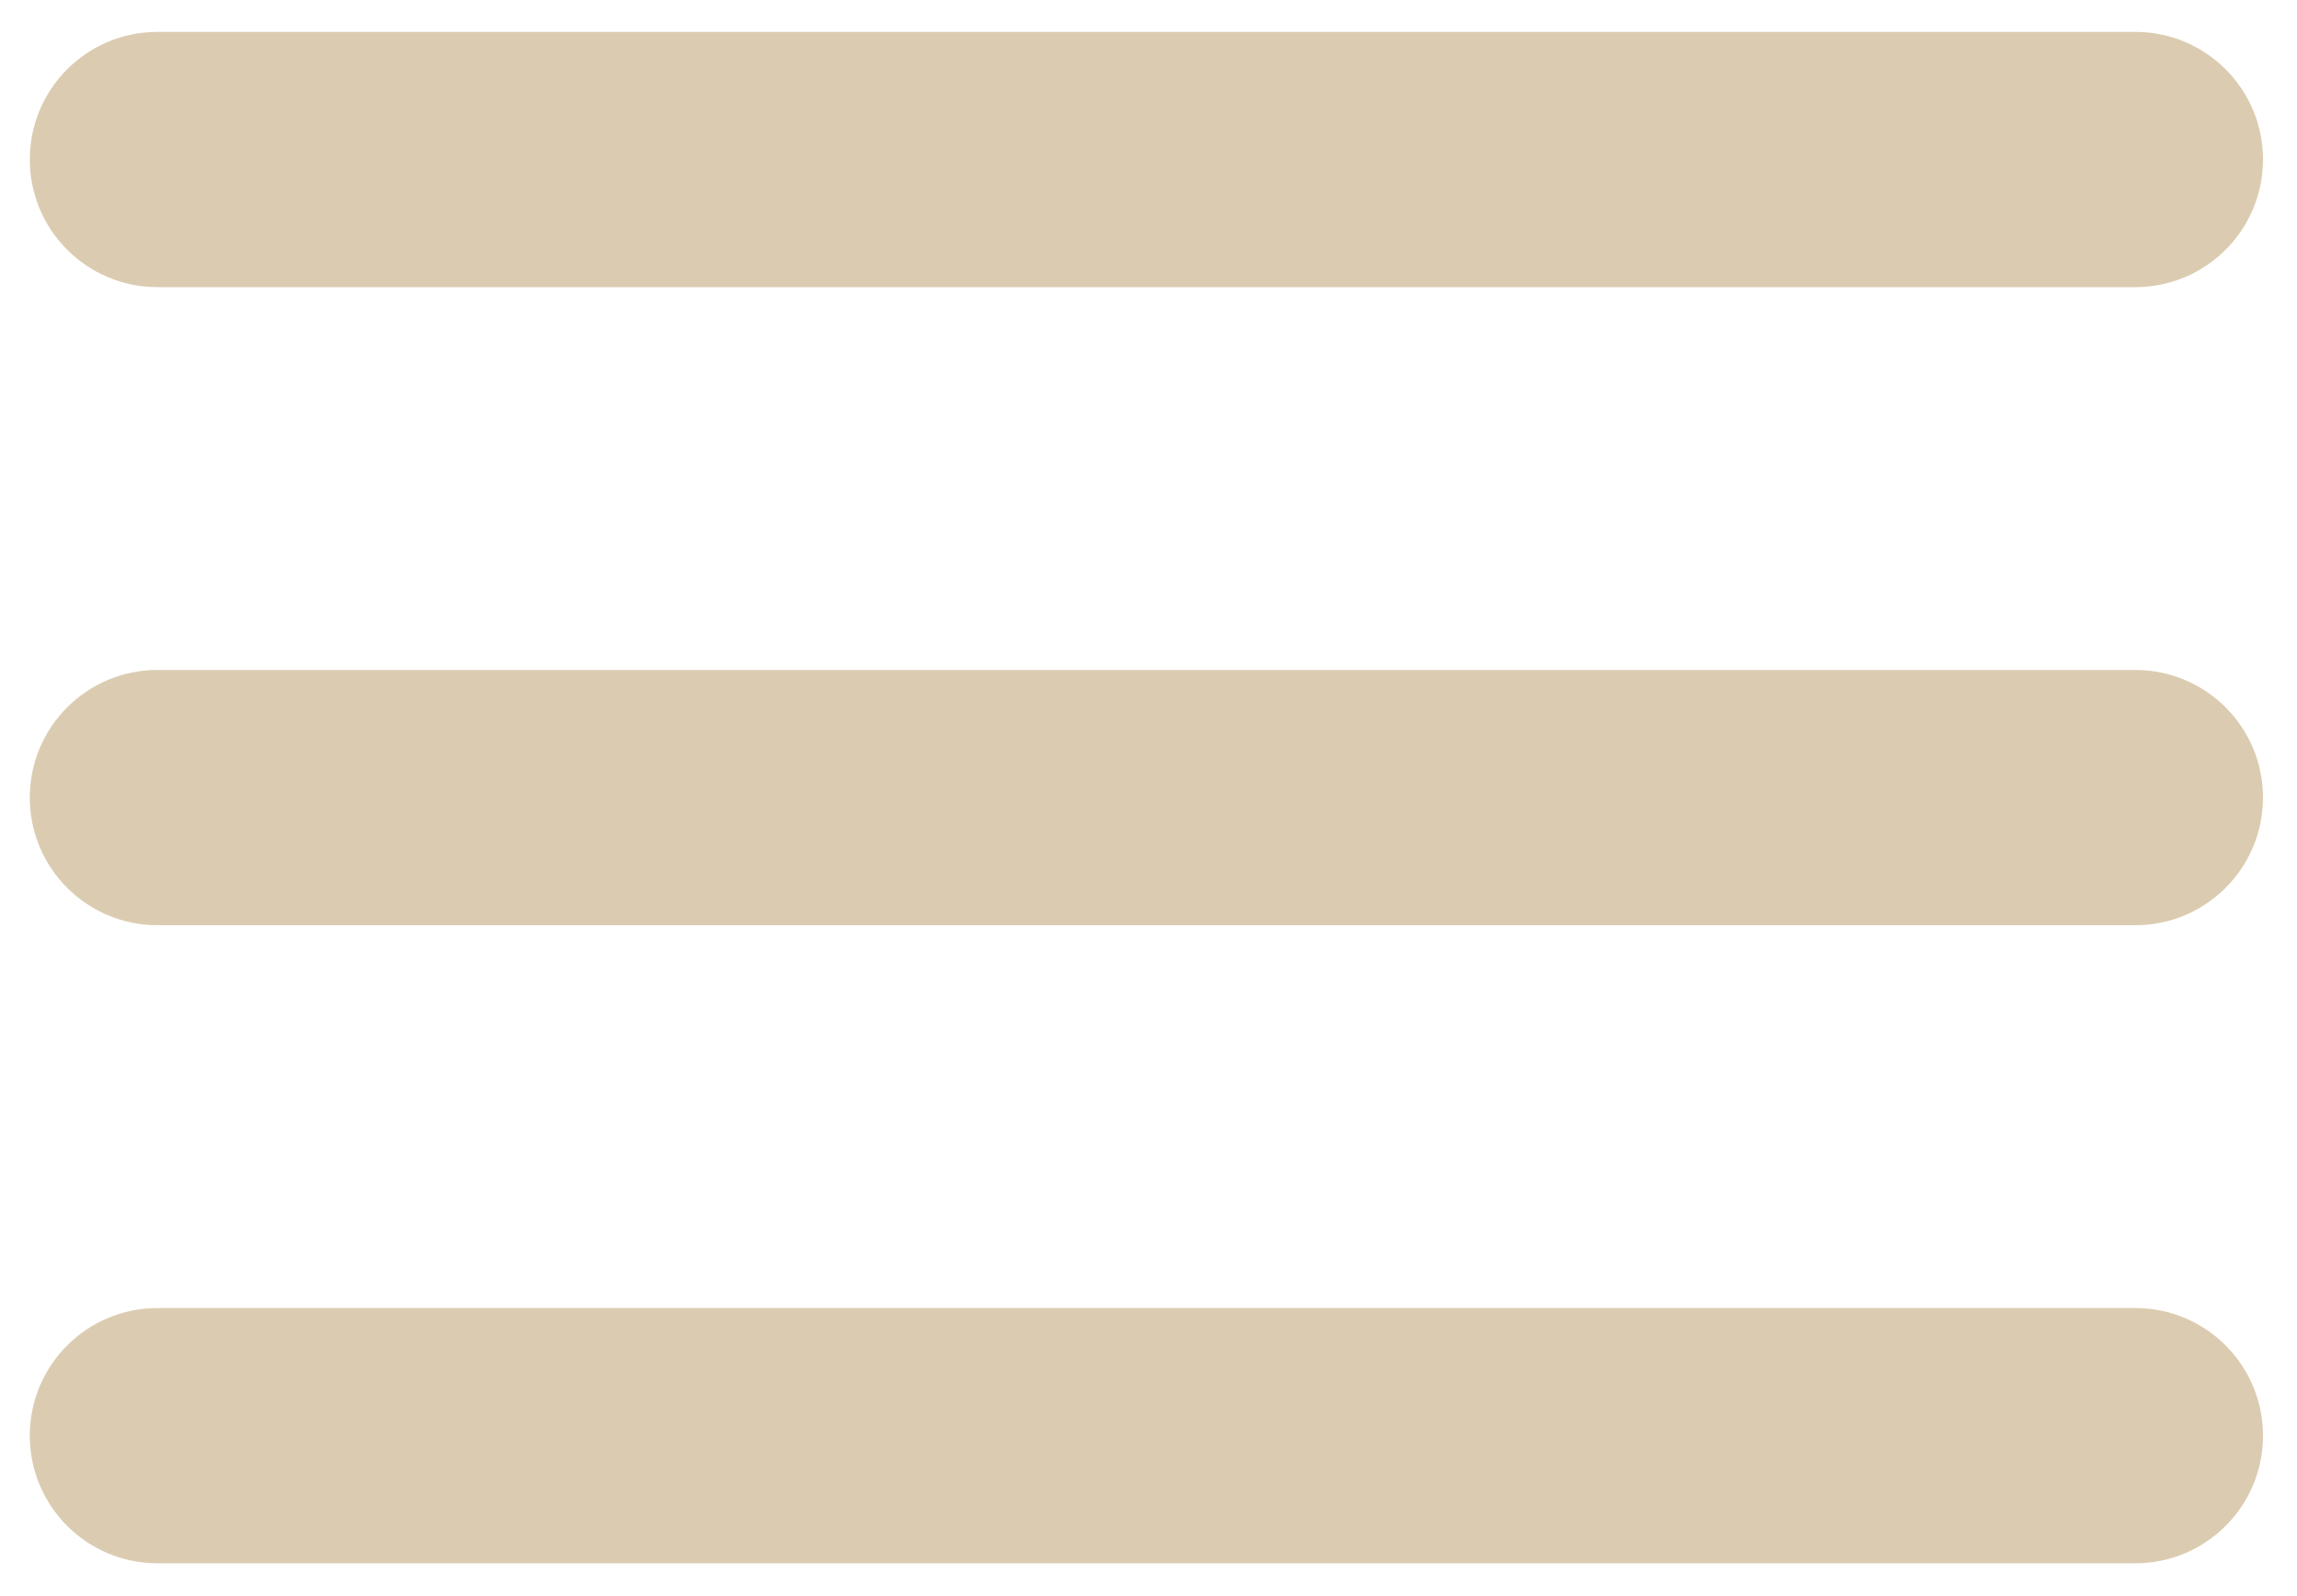
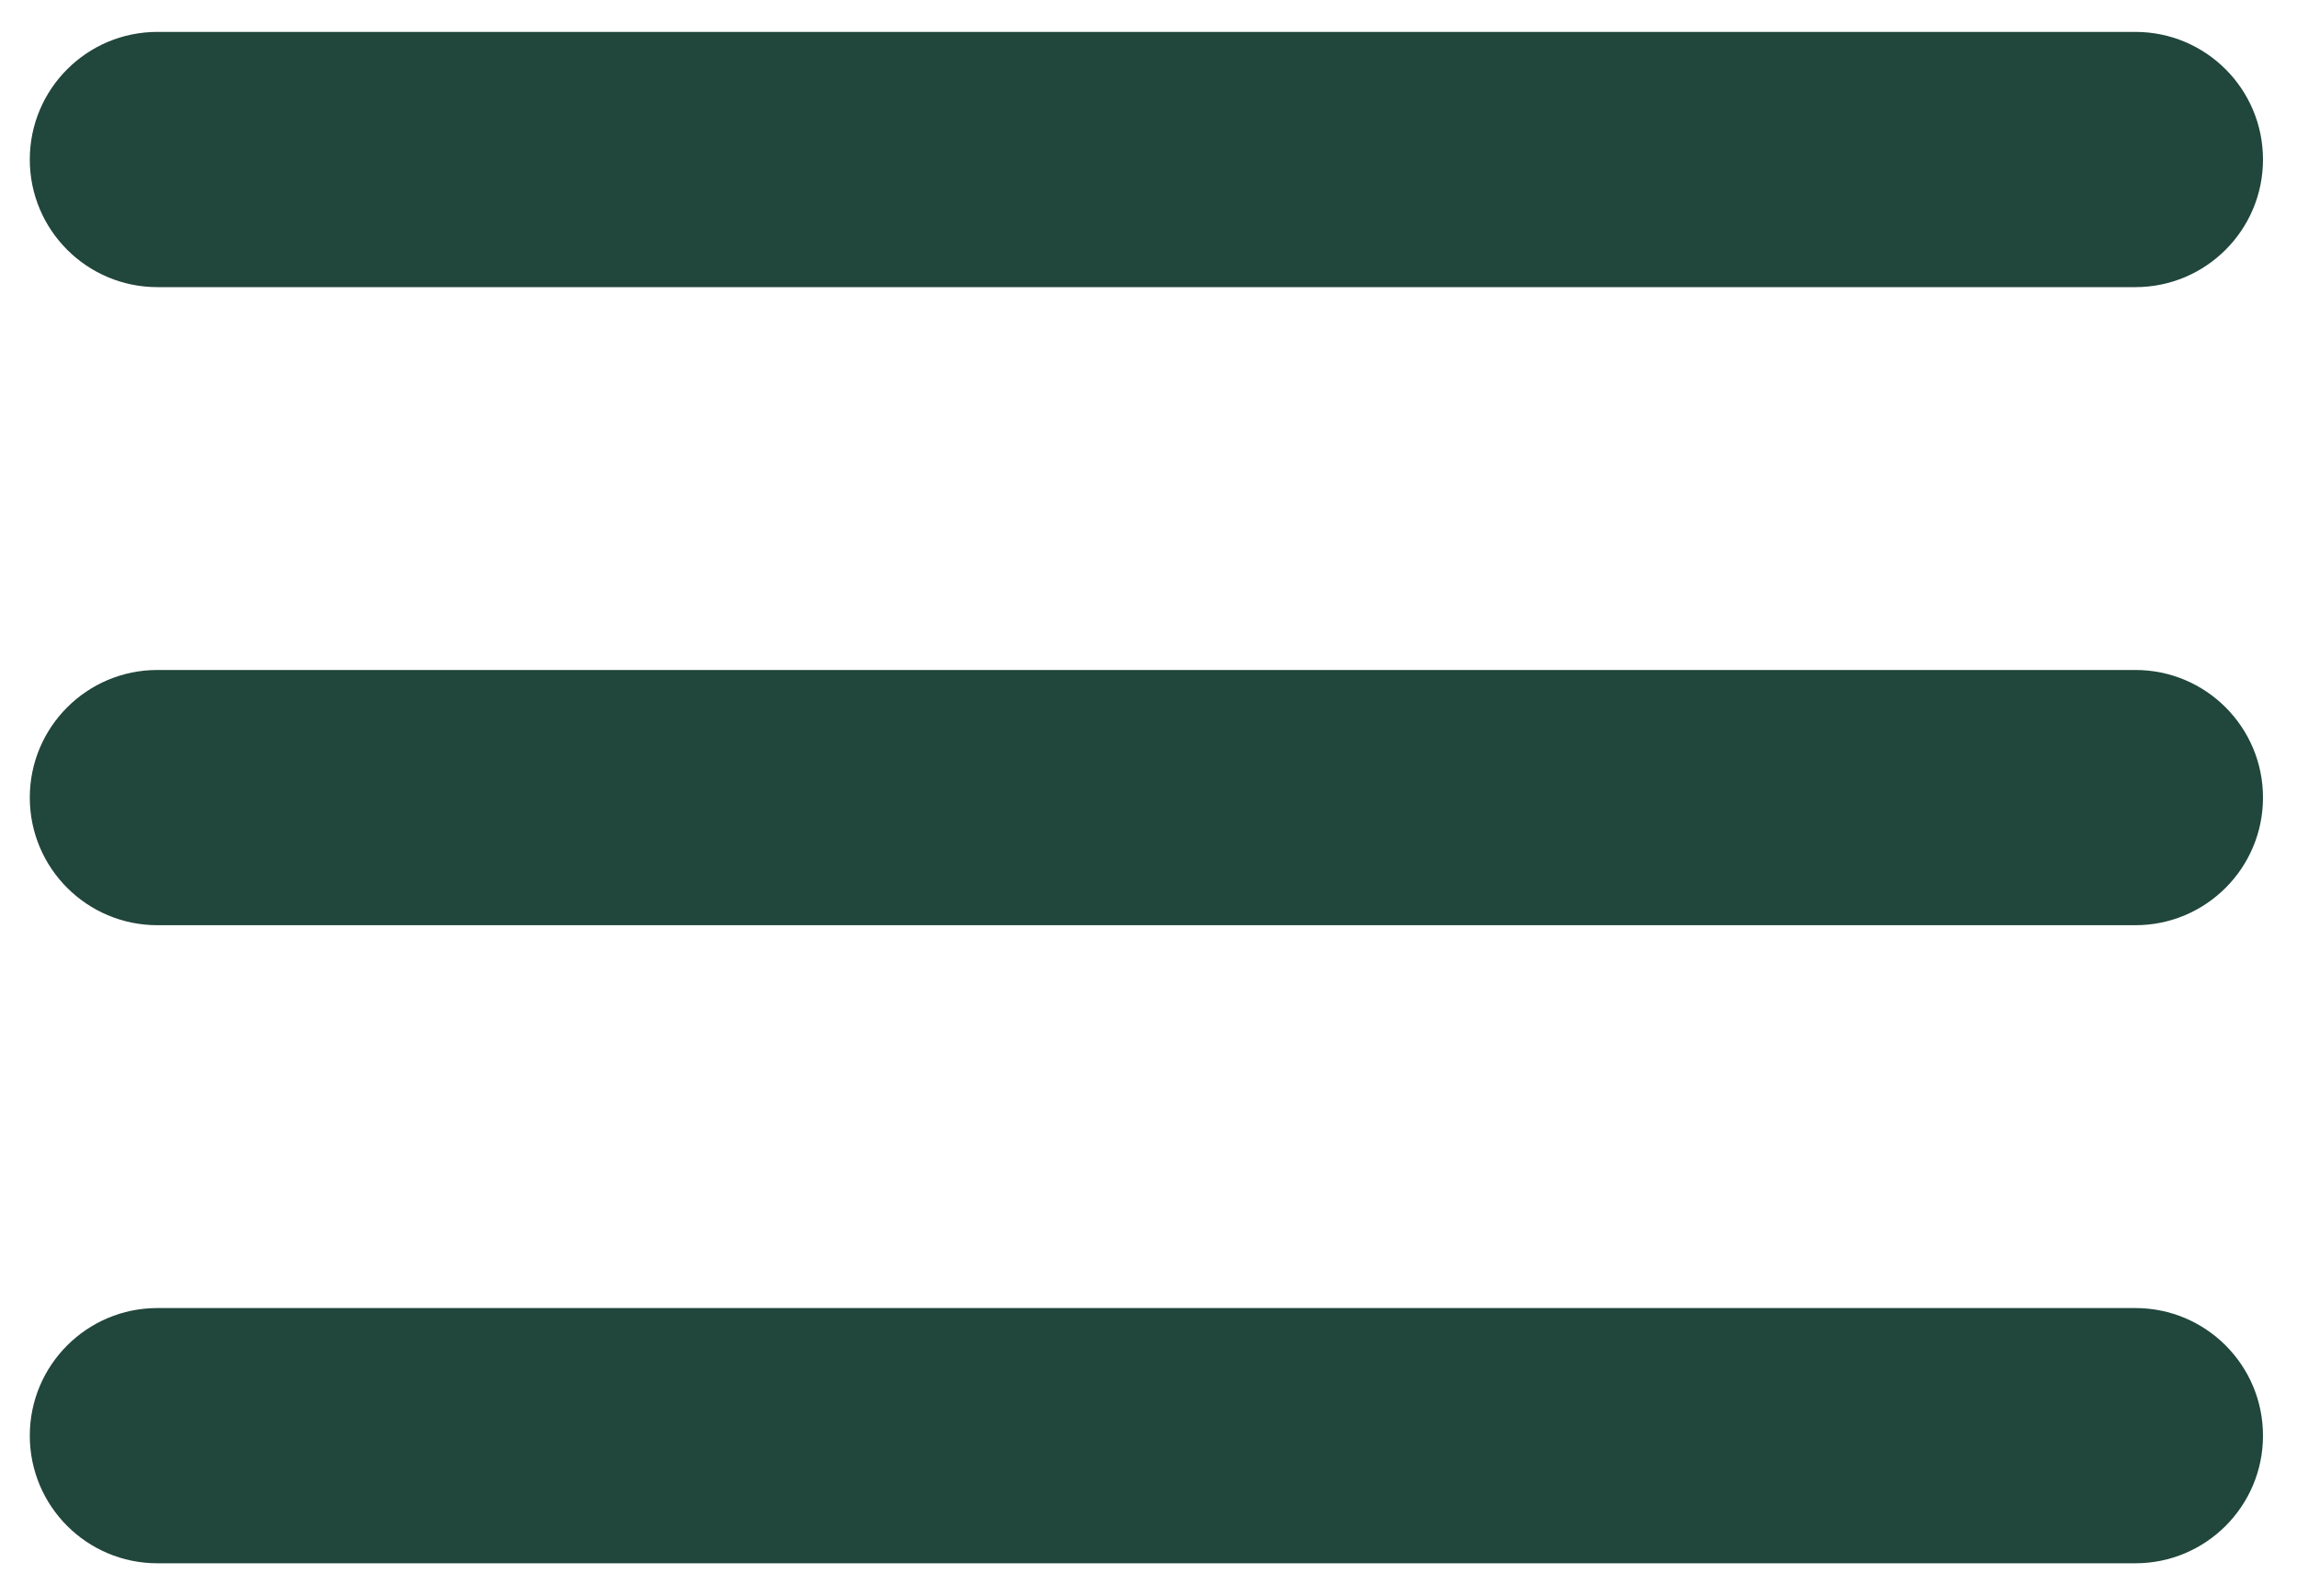
<svg xmlns="http://www.w3.org/2000/svg" width="36" height="25" viewBox="0 0 36 25" fill="none">
-   <rect x="0.467" y="0.5" width="35" height="4" rx="2" fill="#DBCCB1" />
-   <rect x="0.467" y="10.5" width="35" height="4" rx="2" fill="#DBCCB1" />
-   <rect x="0.467" y="20.5" width="35" height="4" rx="2" fill="#DBCCB1" />
+   <rect x="0.467" y="0.5" width="35" height="4" rx="2" fill="#21463C " />
+   <rect x="0.467" y="10.5" width="35" height="4" rx="2" fill="#21463C " />
+   <rect x="0.467" y="20.5" width="35" height="4" rx="2" fill="#21463C " />
</svg>
